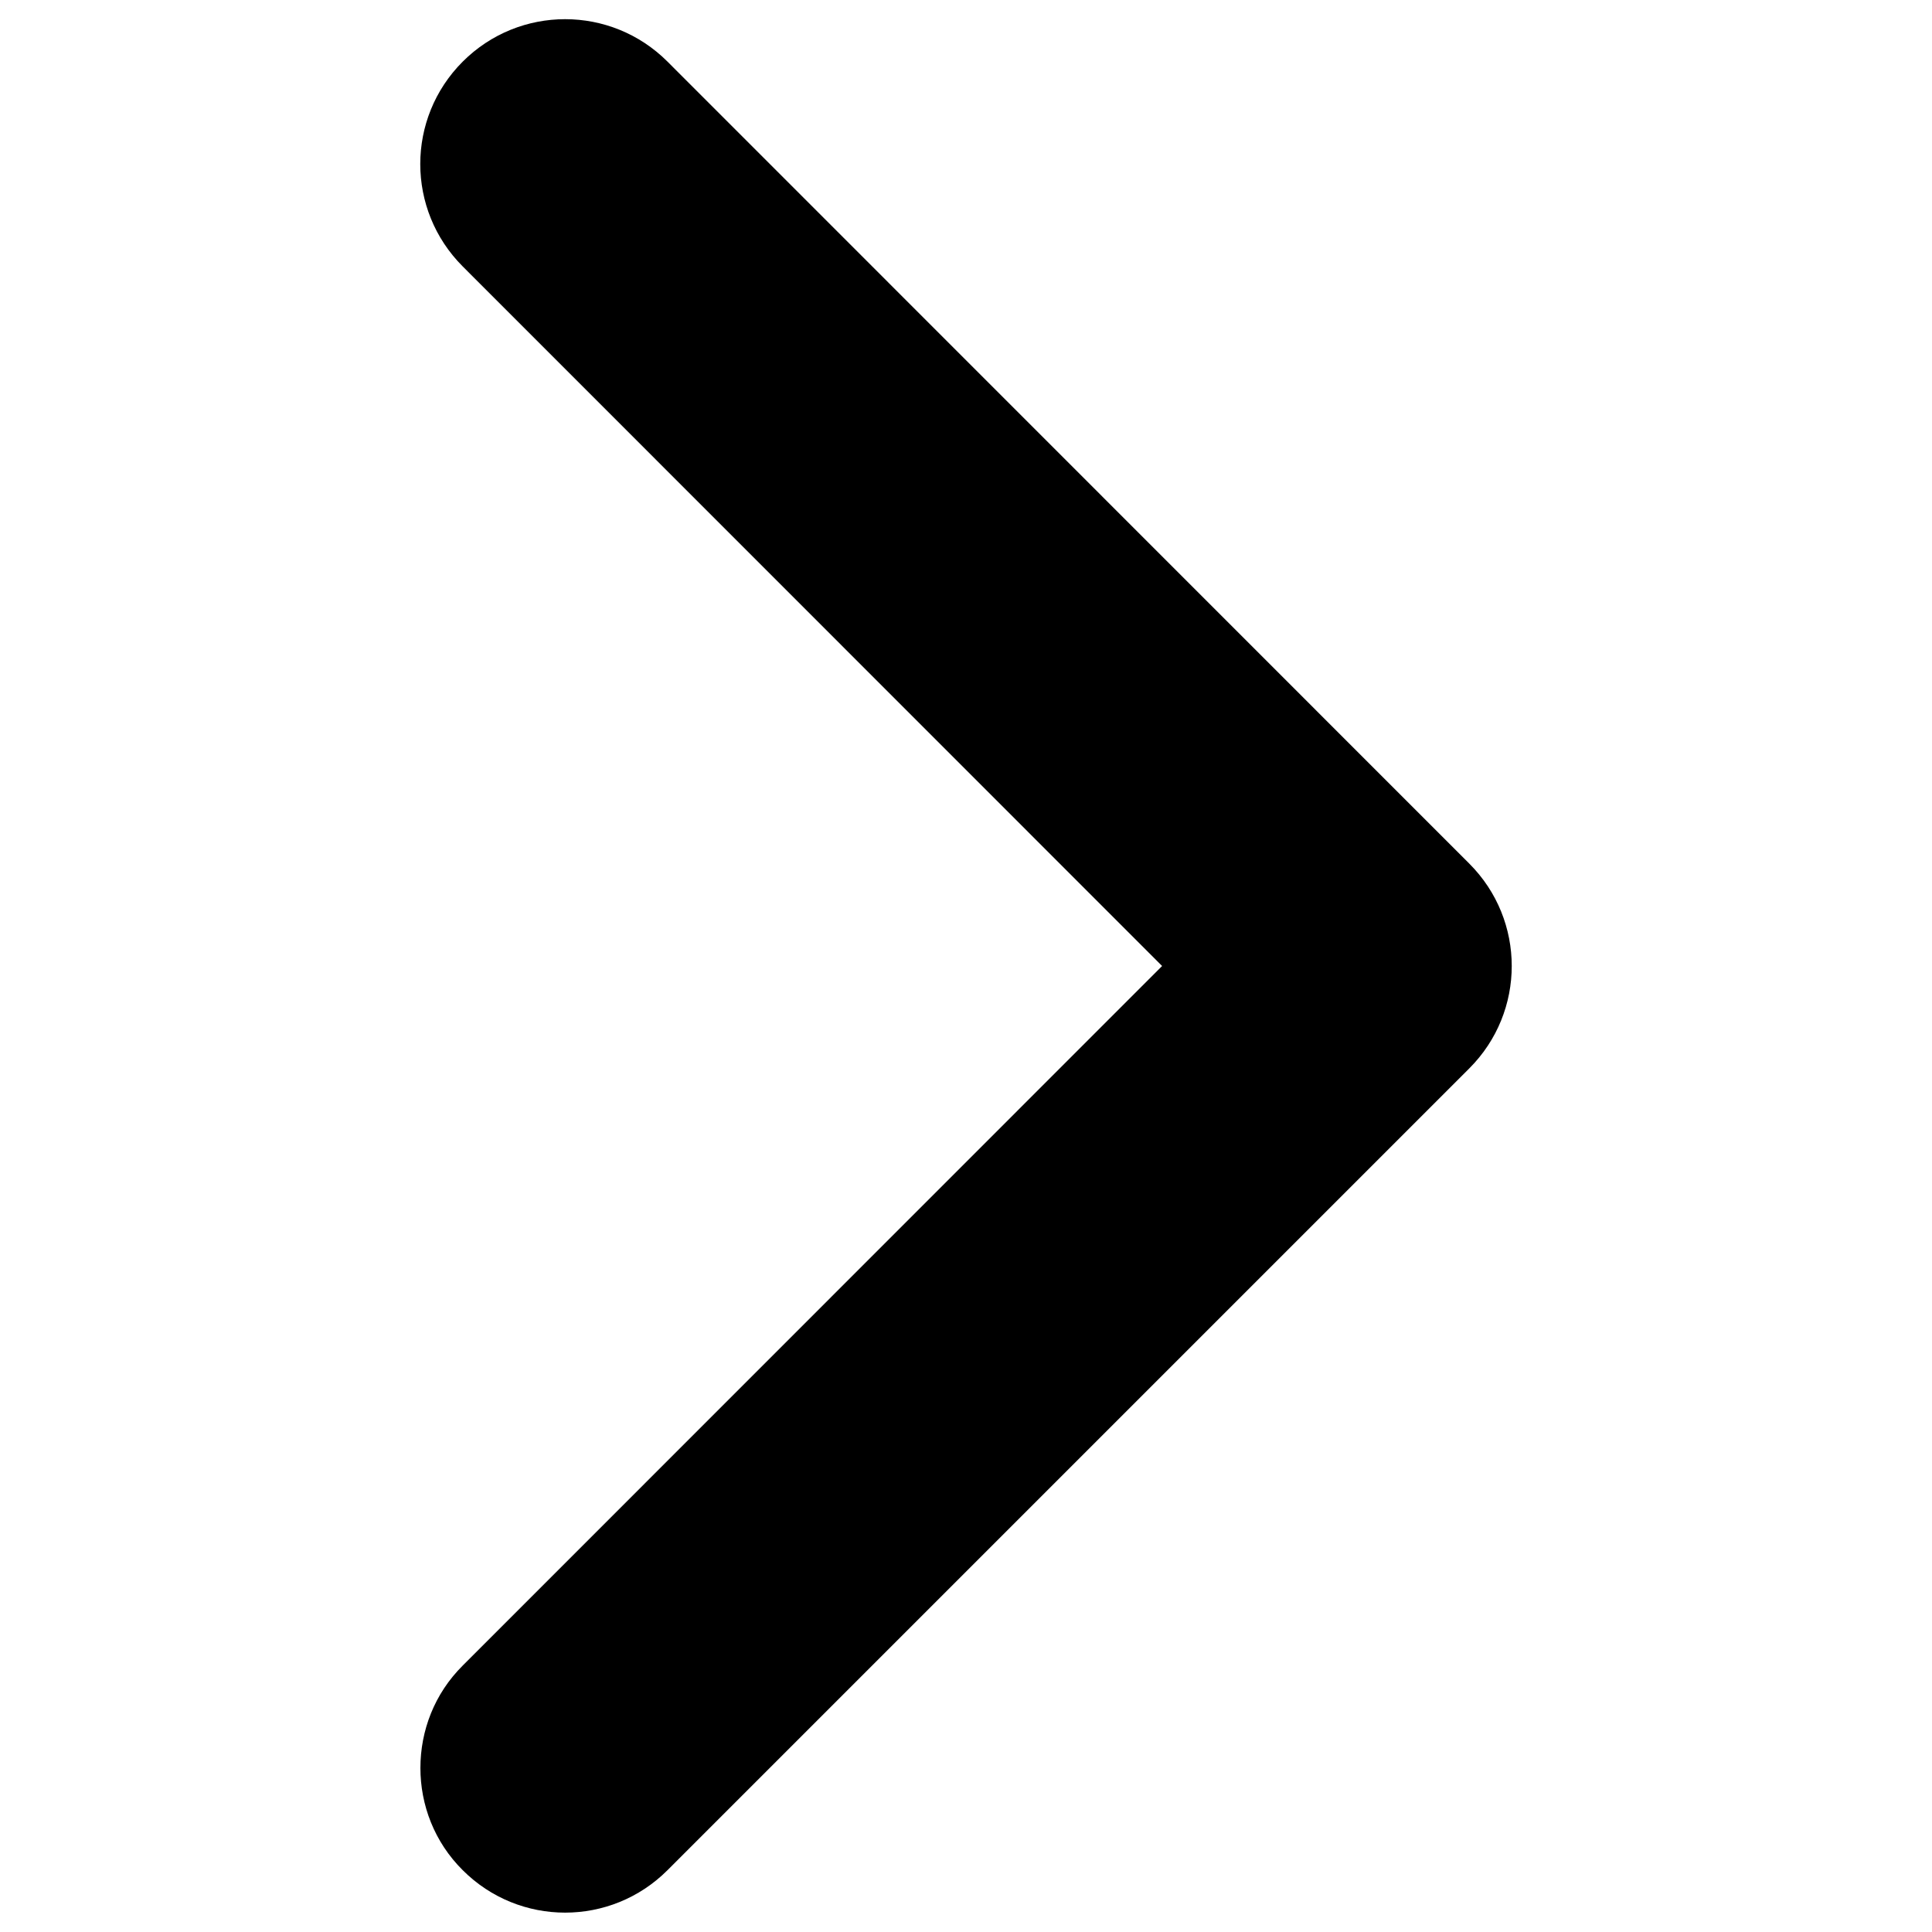
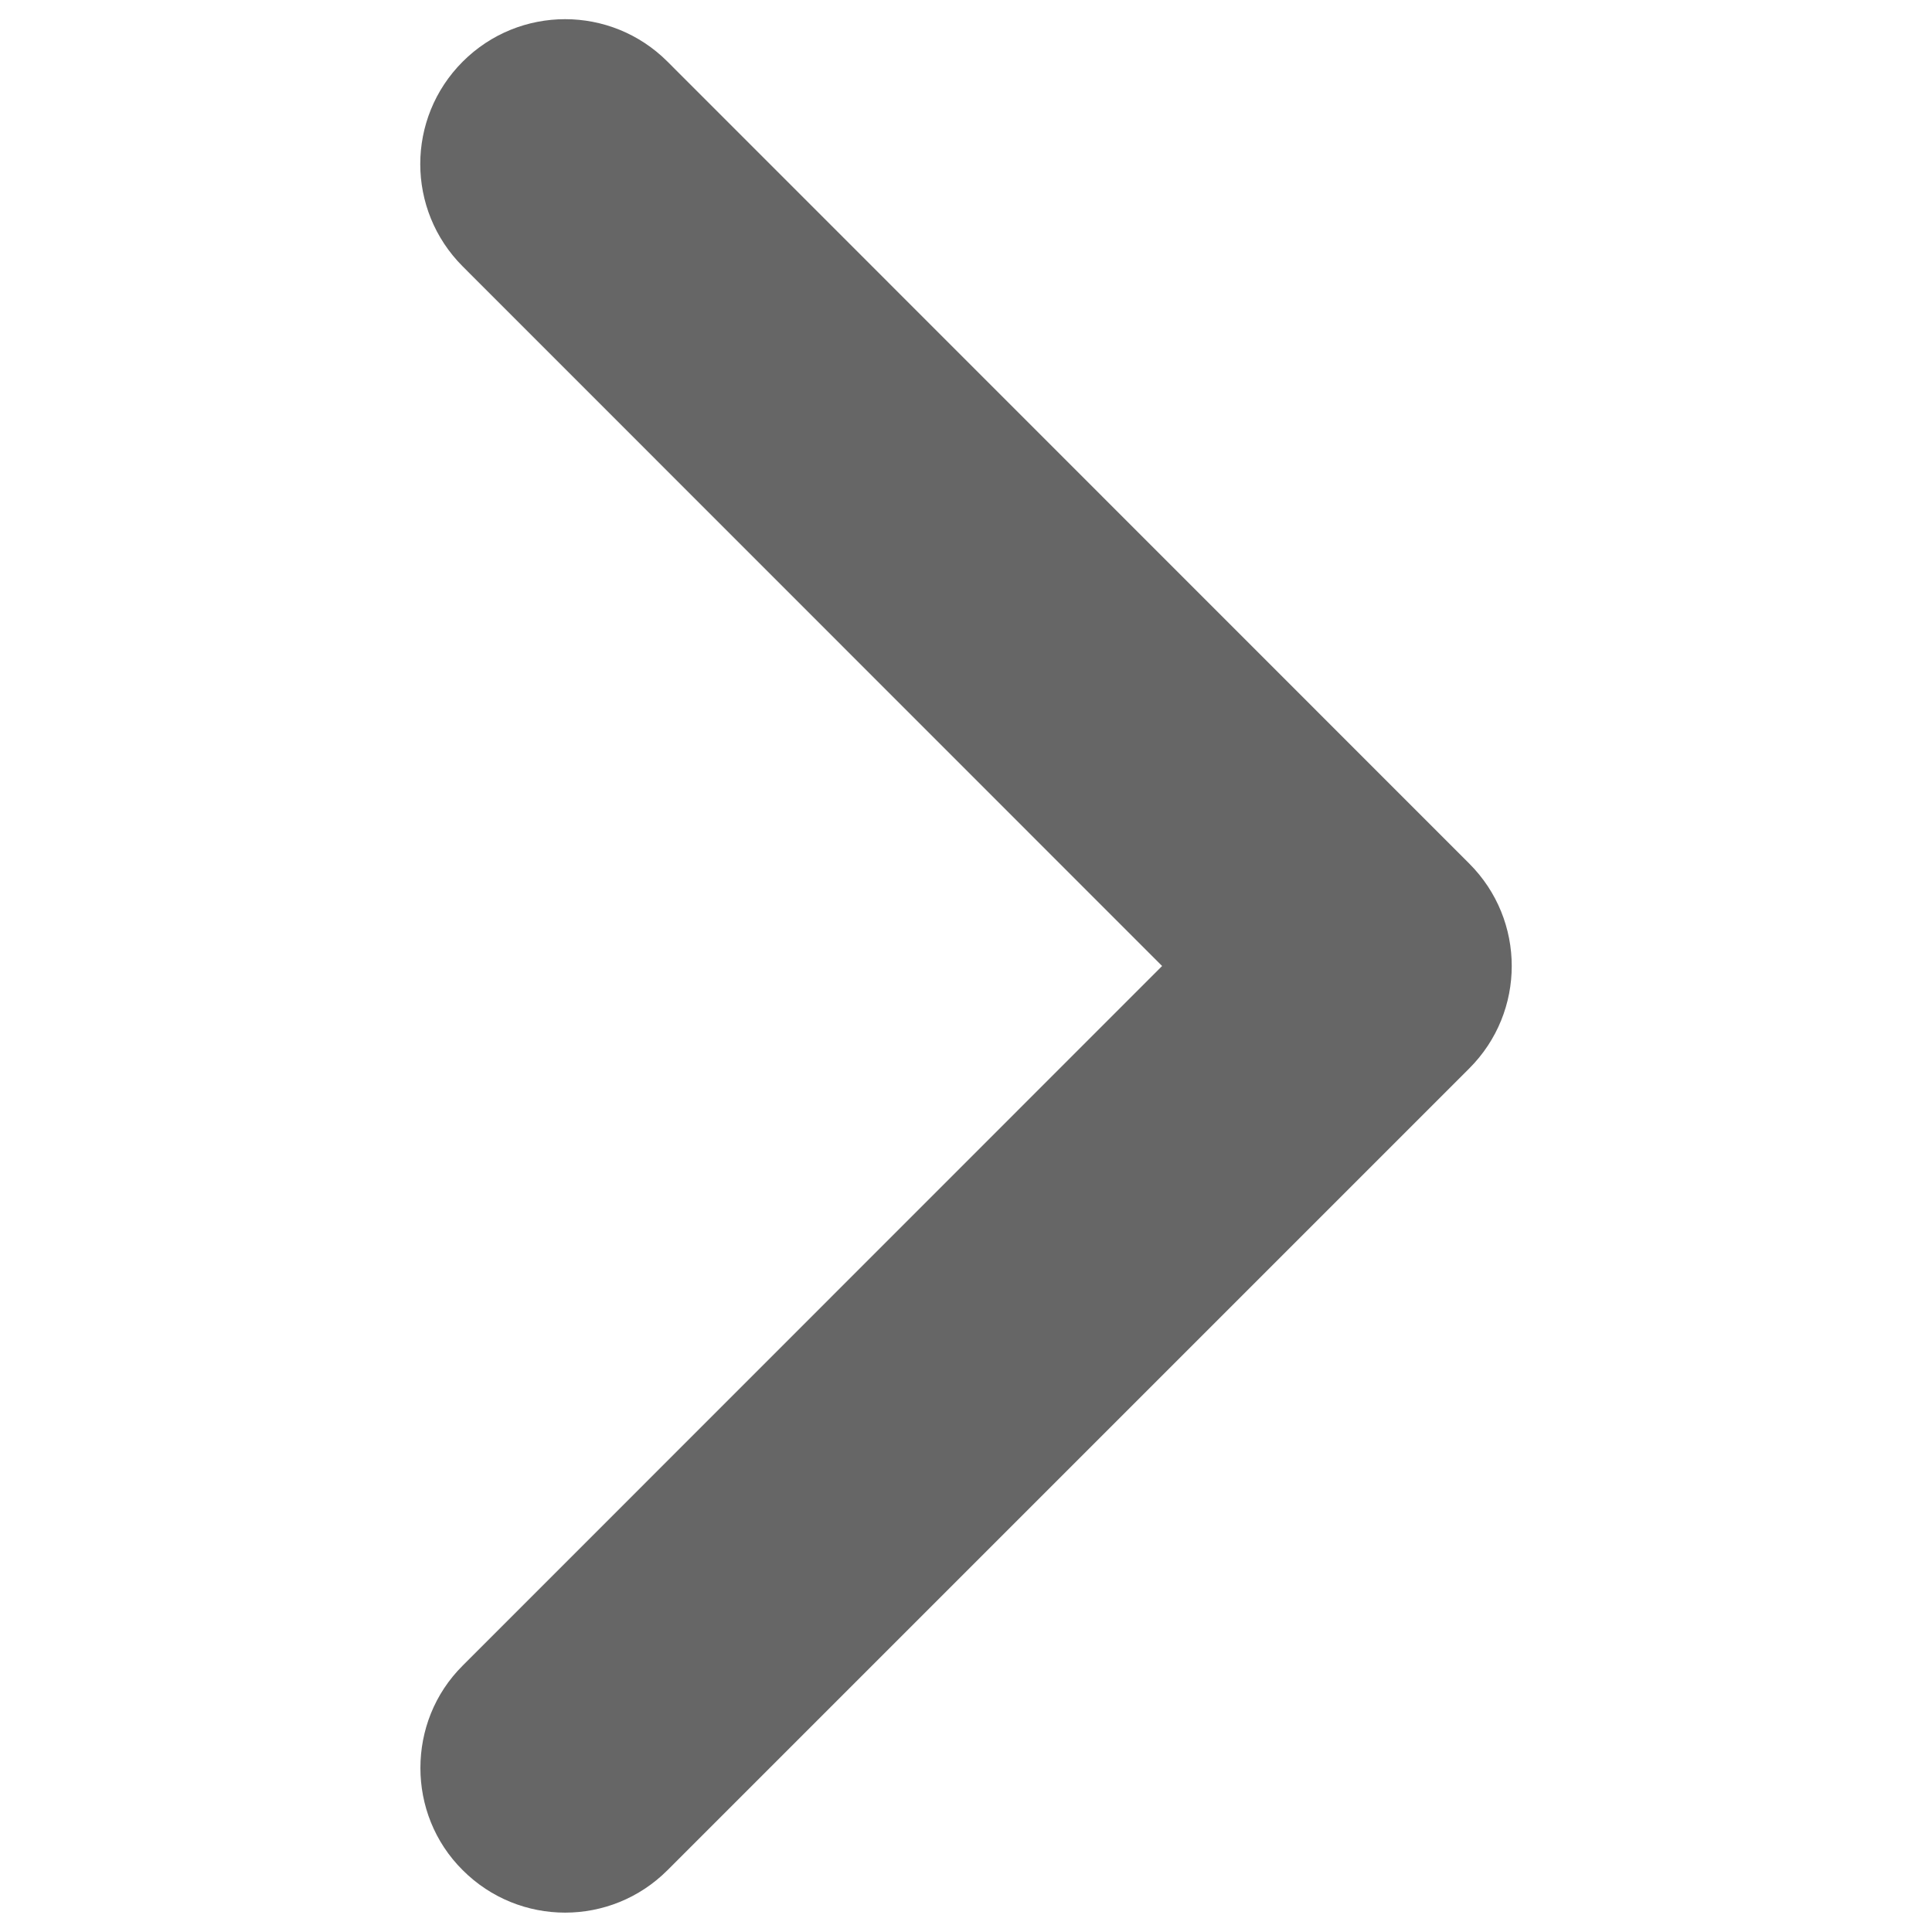
<svg xmlns="http://www.w3.org/2000/svg" version="1.1" x="0px" y="0px" viewBox="0 0 1000 1000" enable-background="new 0 0 1000 1000" xml:space="preserve" id="svg8">
  <defs id="defs12" />
-   <g id="g6">
-     <path d="m 217.6,915.1 c 0,-19.2 7.2,-38.4 21.9,-53 L 601.5,500 239.5,137.9 c -29.3,-29.3 -29.3,-76.7 0,-106 29.3,-29.3 76.7,-29.3 106,0 l 415,415.1 c 29.3,29.3 29.3,76.7 0,106 l -415,415 c -29.3,29.3 -76.7,29.3 -106,0 -14.7,-14.6 -21.9,-33.8 -21.9,-52.9 z" id="path4" />
+   <g id="g6" style="fill:#666666">
+     <path d="m 217.6,915.1 c 0,-19.2 7.2,-38.4 21.9,-53 L 601.5,500 239.5,137.9 c -29.3,-29.3 -29.3,-76.7 0,-106 29.3,-29.3 76.7,-29.3 106,0 l 415,415.1 c 29.3,29.3 29.3,76.7 0,106 l -415,415 c -29.3,29.3 -76.7,29.3 -106,0 -14.7,-14.6 -21.9,-33.8 -21.9,-52.9 z" id="path4" style="fill:#666666" />
  </g>
</svg>
